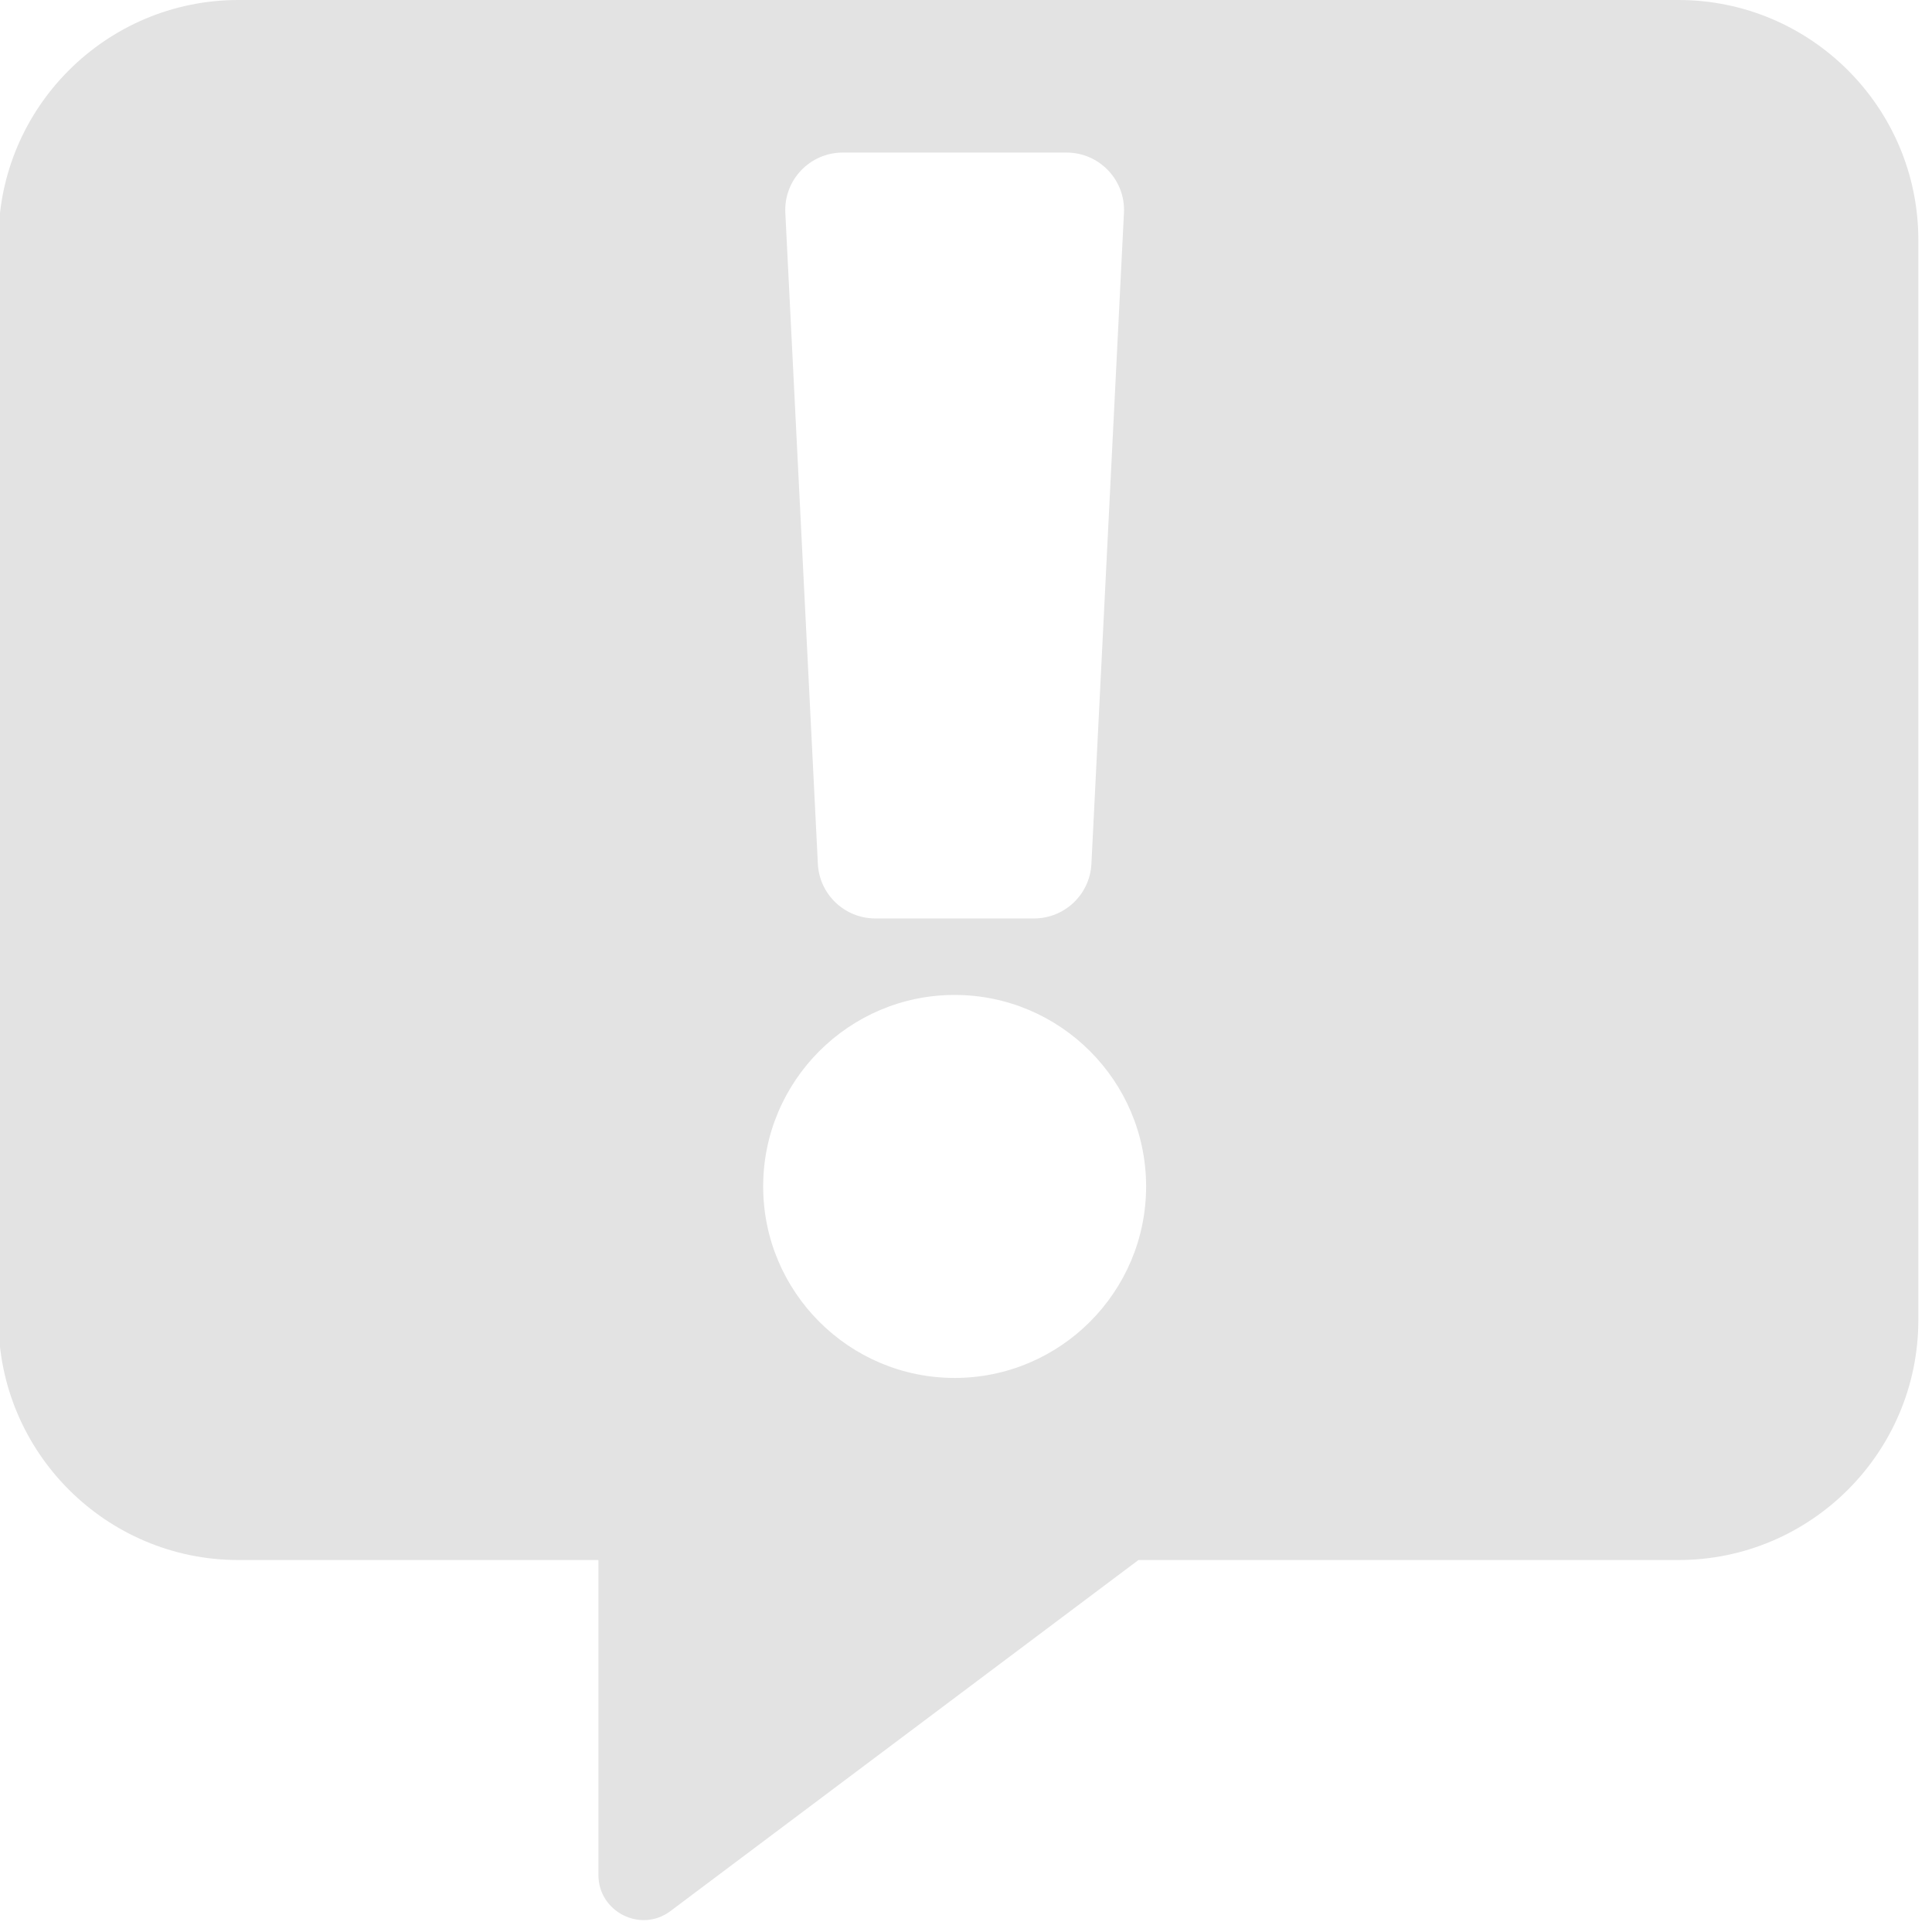
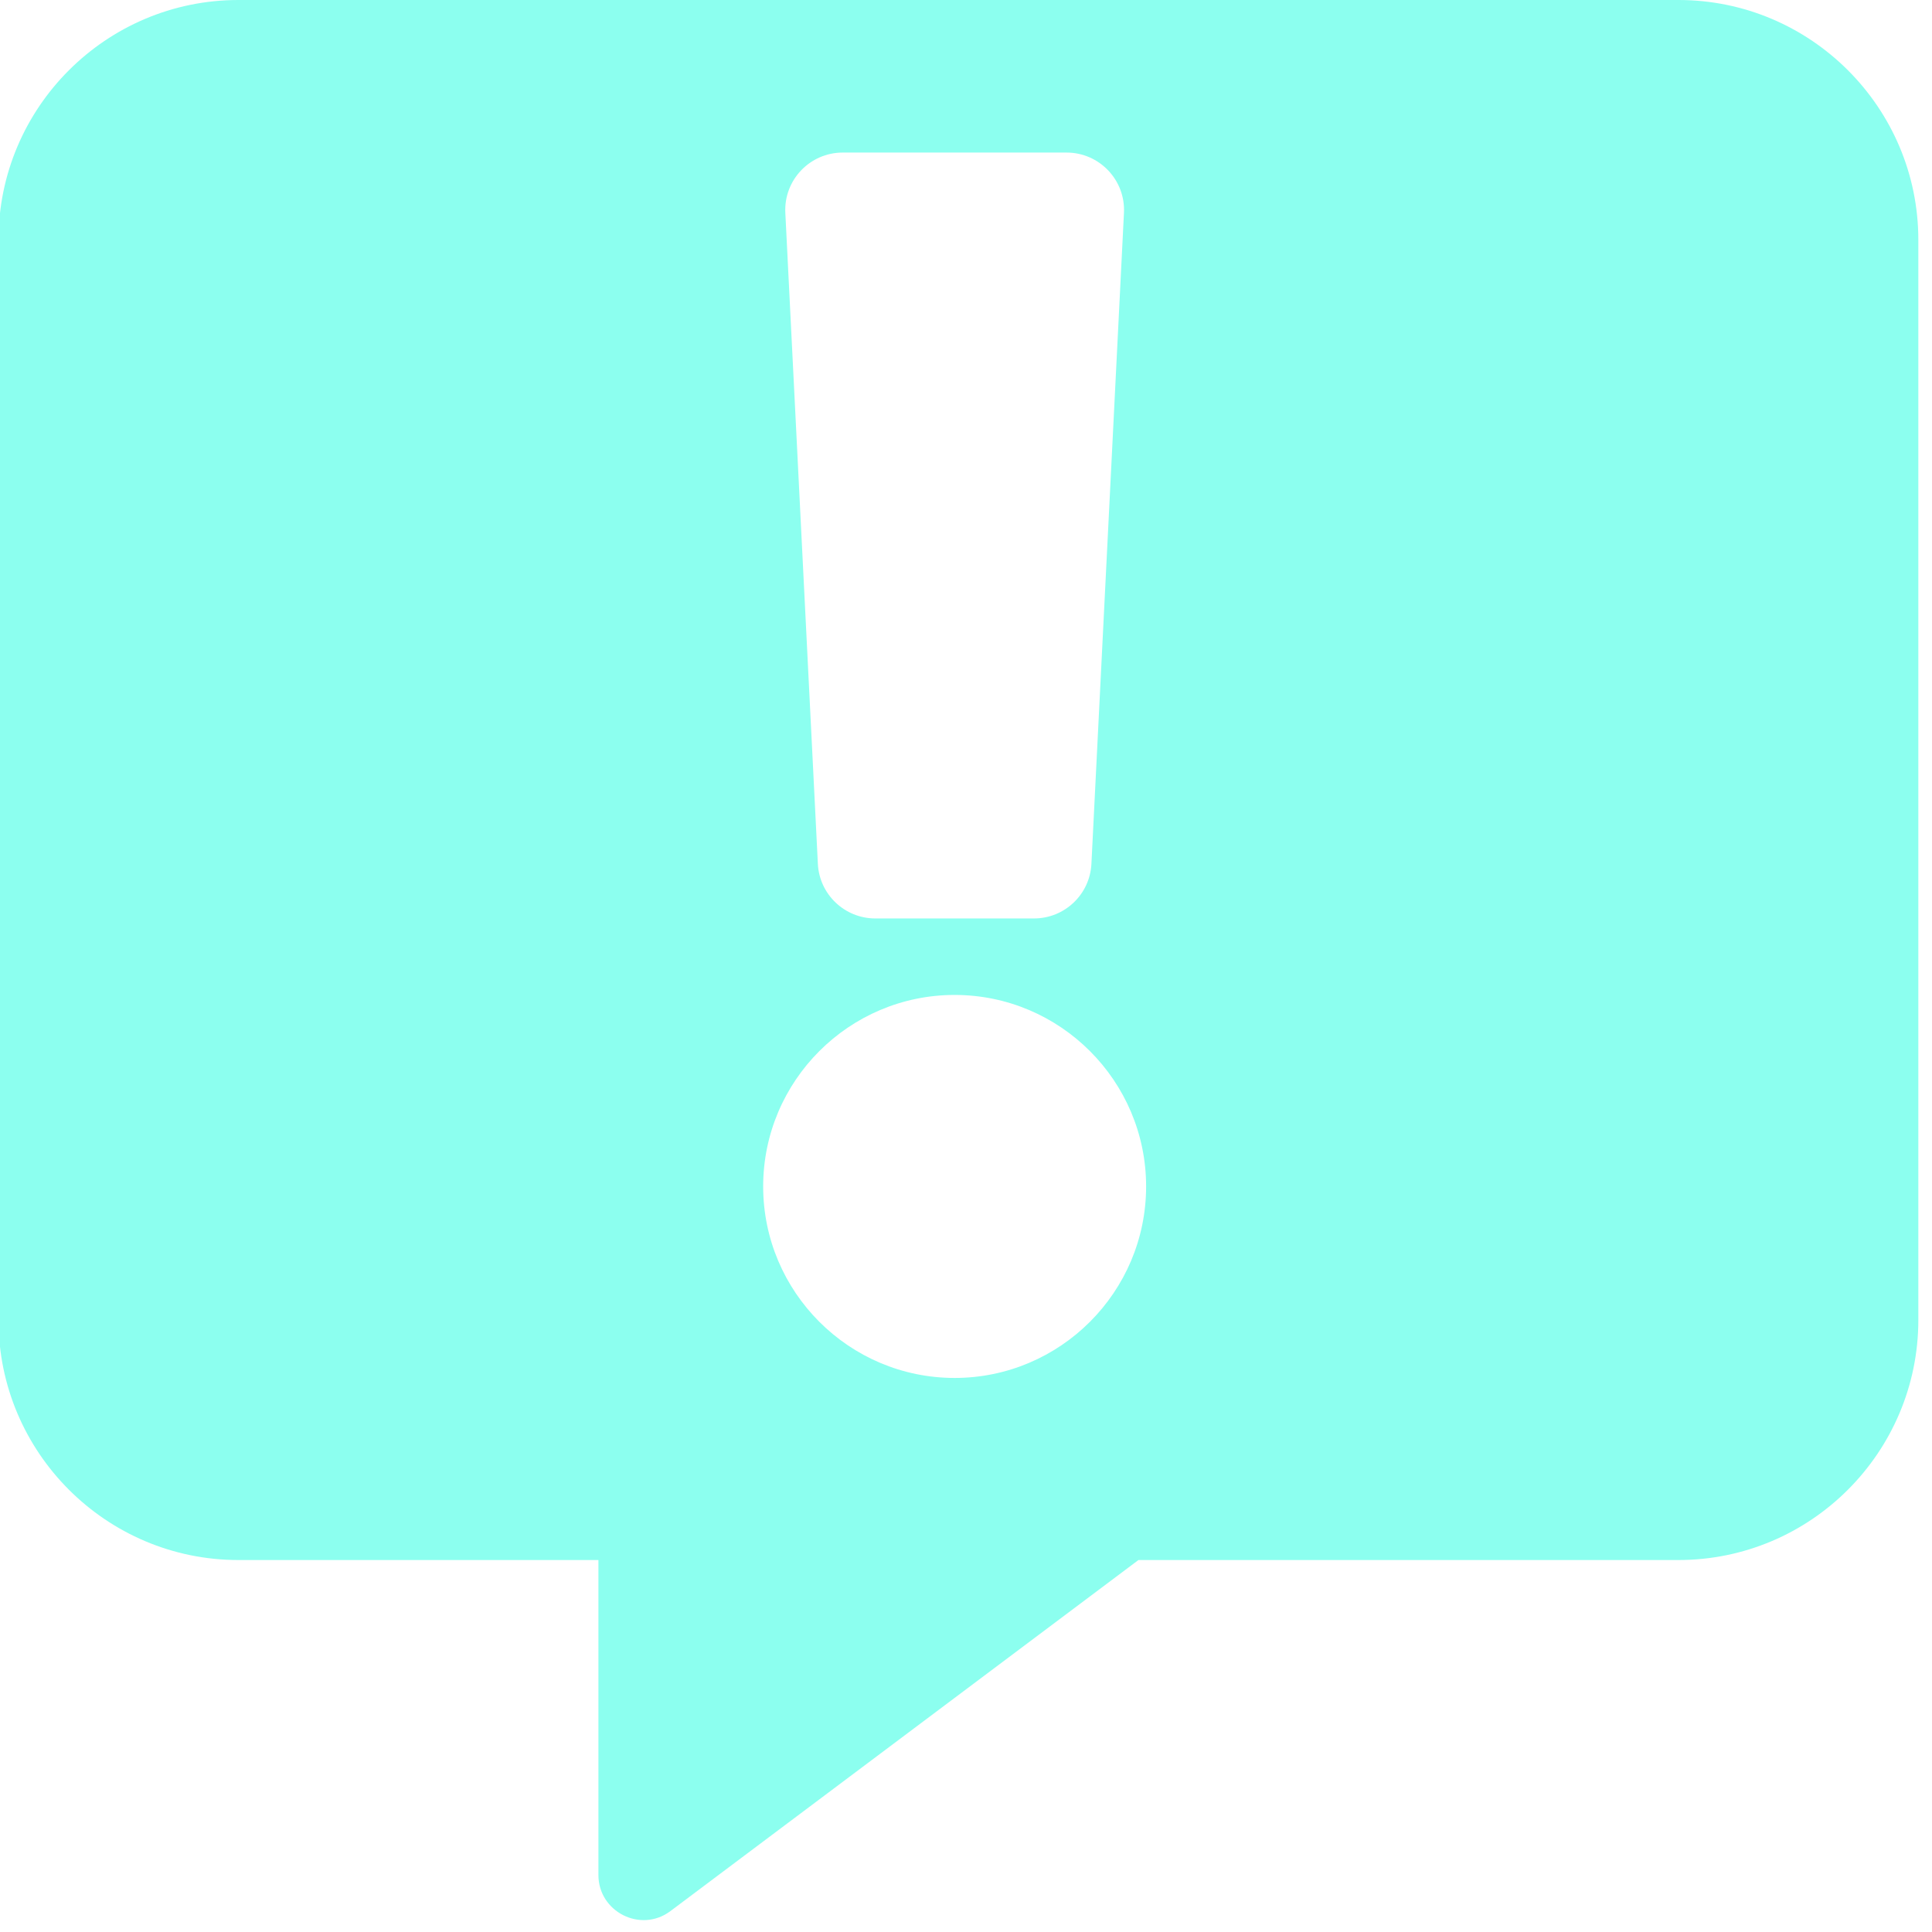
<svg xmlns="http://www.w3.org/2000/svg" width="32" height="32" viewBox="0 0 8.467 8.467" version="1.1" id="svg8">
  <defs id="defs2">
    <style id="style1399">.cls-1{fill:#e3e3e3;}</style>
    <style id="style1399-1">.cls-1{fill:#e3e3e3;}</style>
    <style id="style1399-5">.cls-1{fill:#e3e3e3;}</style>
    <style id="style1399-8">.cls-1{fill:#e3e3e3;}</style>
    <style id="style1399-7">.cls-1{fill:#e3e3e3;}</style>
    <style id="style1399-1-5">.cls-1{fill:#e3e3e3;}</style>
    <style id="style1399-5-6">.cls-1{fill:#e3e3e3;}</style>
    <style id="style1399-8-9">.cls-1{fill:#e3e3e3;}</style>
    <style id="style1399-3">.cls-1{fill:#e3e3e3;}</style>
    <style id="style1399-1-8">.cls-1{fill:#e3e3e3;}</style>
    <style id="style1399-5-60">.cls-1{fill:#e3e3e3;}</style>
    <style id="style1399-8-4">.cls-1{fill:#e3e3e3;}</style>
    <style id="style1399-4">.cls-1{fill:#e3e3e3;}</style>
    <style id="style1399-1-3">.cls-1{fill:#e3e3e3;}</style>
    <style id="style1399-5-0">.cls-1{fill:#e3e3e3;}</style>
    <style id="style1399-8-3">.cls-1{fill:#e3e3e3;}</style>
    <style id="style1399-9">.cls-1{fill:#e3e3e3;}</style>
    <style id="style1399-1-4">.cls-1{fill:#e3e3e3;}</style>
    <style id="style1399-5-69">.cls-1{fill:#e3e3e3;}</style>
    <style id="style1399-8-2">.cls-1{fill:#e3e3e3;}</style>
    <style id="style1399-0">.cls-1{fill:#e3e3e3;}</style>
    <style id="style1399-1-2">.cls-1{fill:#e3e3e3;}</style>
    <style id="style1399-5-1">.cls-1{fill:#e3e3e3;}</style>
    <style id="style1399-8-0">.cls-1{fill:#e3e3e3;}</style>
    <style id="style1399-7-5">.cls-1{fill:#e3e3e3;}</style>
    <style id="style1399-1-5-1">.cls-1{fill:#e3e3e3;}</style>
    <style id="style1399-5-6-1">.cls-1{fill:#e3e3e3;}</style>
    <style id="style1399-8-9-0">.cls-1{fill:#e3e3e3;}</style>
    <style id="style1399-58">.cls-1{fill:#e3e3e3;}</style>
    <style id="style1399-1-6">.cls-1{fill:#e3e3e3;}</style>
    <style id="style1399-5-2">.cls-1{fill:#e3e3e3;}</style>
    <style id="style1399-8-8">.cls-1{fill:#e3e3e3;}</style>
    <style id="style1399-7-4">.cls-1{fill:#e3e3e3;}</style>
    <style id="style1399-1-5-7">.cls-1{fill:#e3e3e3;}</style>
    <style id="style1399-5-6-2">.cls-1{fill:#e3e3e3;}</style>
    <style id="style1399-8-9-4">.cls-1{fill:#e3e3e3;}</style>
    <style id="style1399-3-0">.cls-1{fill:#e3e3e3;}</style>
    <style id="style1399-1-8-6">.cls-1{fill:#e3e3e3;}</style>
    <style id="style1399-5-60-2">.cls-1{fill:#e3e3e3;}</style>
    <style id="style1399-8-4-9">.cls-1{fill:#e3e3e3;}</style>
    <style id="style1399-4-9">.cls-1{fill:#e3e3e3;}</style>
    <style id="style1399-1-3-0">.cls-1{fill:#e3e3e3;}</style>
    <style id="style1399-5-0-8">.cls-1{fill:#e3e3e3;}</style>
    <style id="style1399-8-3-1">.cls-1{fill:#e3e3e3;}</style>
    <style id="style1399-9-3">.cls-1{fill:#e3e3e3;}</style>
    <style id="style1399-1-4-1">.cls-1{fill:#e3e3e3;}</style>
    <style id="style1399-5-69-1">.cls-1{fill:#e3e3e3;}</style>
    <style id="style1399-8-2-0">.cls-1{fill:#e3e3e3;}</style>
    <style id="style1399-6">.cls-1{fill:#e3e3e3;}</style>
    <style id="style1399-1-64">.cls-1{fill:#e3e3e3;}</style>
    <style id="style1399-5-00">.cls-1{fill:#e3e3e3;}</style>
    <style id="style1399-8-46">.cls-1{fill:#e3e3e3;}</style>
    <style id="style1399-7-2">.cls-1{fill:#e3e3e3;}</style>
    <style id="style1399-1-5-6">.cls-1{fill:#e3e3e3;}</style>
    <style id="style1399-5-6-7">.cls-1{fill:#e3e3e3;}</style>
    <style id="style1399-8-9-5">.cls-1{fill:#e3e3e3;}</style>
    <style id="style1399-3-6">.cls-1{fill:#e3e3e3;}</style>
    <style id="style1399-1-8-9">.cls-1{fill:#e3e3e3;}</style>
    <style id="style1399-5-60-8">.cls-1{fill:#e3e3e3;}</style>
    <style id="style1399-8-4-7">.cls-1{fill:#e3e3e3;}</style>
    <style id="style1399-4-2">.cls-1{fill:#e3e3e3;}</style>
    <style id="style1399-1-3-8">.cls-1{fill:#e3e3e3;}</style>
    <style id="style1399-5-0-2">.cls-1{fill:#e3e3e3;}</style>
    <style id="style1399-8-3-9">.cls-1{fill:#e3e3e3;}</style>
    <style id="style1399-9-9">.cls-1{fill:#e3e3e3;}</style>
    <style id="style1399-1-4-6">.cls-1{fill:#e3e3e3;}</style>
    <style id="style1399-5-69-0">.cls-1{fill:#e3e3e3;}</style>
    <style id="style1399-8-2-2">.cls-1{fill:#e3e3e3;}</style>
  </defs>
-   <path style="fill:#e3e3e3;fill-opacity:1;stroke-width:0.062" d="M 3.949 0 C 1.757 0 -0.025 1.782 -0.025 3.975 L -0.025 21.863 C -0.025 24.056 1.757 25.84 3.949 25.84 L 9.912 25.84 L 9.912 31.057 C 9.912 31.665 10.607 32.02 11.098 31.66 L 18.857 25.84 L 27.801 25.84 C 29.993 25.84 31.775 24.056 31.775 21.863 L 31.775 3.975 C 31.775 1.782 29.993 -5.9211895e-16 27.801 0 L 3.949 0 z M 13.959 2.527 L 17.666 2.527 C 18.21 2.527 18.644 2.982 18.617 3.525 L 18.078 14.309 C 18.053 14.815 17.634 15.213 17.127 15.213 L 14.498 15.213 C 13.991 15.213 13.572 14.815 13.547 14.309 L 13.008 3.525 C 12.981 2.982 13.415 2.527 13.959 2.527 z M 15.812 16.48 C 17.561 16.48 18.984 17.904 18.984 19.652 C 18.984 21.401 17.561 22.824 15.812 22.824 C 14.064 22.824 12.641 21.401 12.641 19.652 C 12.641 17.904 14.064 16.48 15.812 16.48 z " transform="scale(0.2645833)" id="path1110" />
+   <path style="fill:#8cffef;fill-opacity:1;stroke-width:0.062" d="M 3.949 0 C 1.757 0 -0.025 1.782 -0.025 3.975 L -0.025 21.863 C -0.025 24.056 1.757 25.84 3.949 25.84 L 9.912 25.84 L 9.912 31.057 C 9.912 31.665 10.607 32.02 11.098 31.66 L 18.857 25.84 L 27.801 25.84 C 29.993 25.84 31.775 24.056 31.775 21.863 L 31.775 3.975 C 31.775 1.782 29.993 -5.9211895e-16 27.801 0 L 3.949 0 z M 13.959 2.527 L 17.666 2.527 C 18.21 2.527 18.644 2.982 18.617 3.525 L 18.078 14.309 C 18.053 14.815 17.634 15.213 17.127 15.213 L 14.498 15.213 C 13.991 15.213 13.572 14.815 13.547 14.309 L 13.008 3.525 C 12.981 2.982 13.415 2.527 13.959 2.527 z M 15.812 16.48 C 17.561 16.48 18.984 17.904 18.984 19.652 C 18.984 21.401 17.561 22.824 15.812 22.824 C 14.064 22.824 12.641 21.401 12.641 19.652 C 12.641 17.904 14.064 16.48 15.812 16.48 z " transform="scale(0.2645833)" id="path1110" />
</svg>
